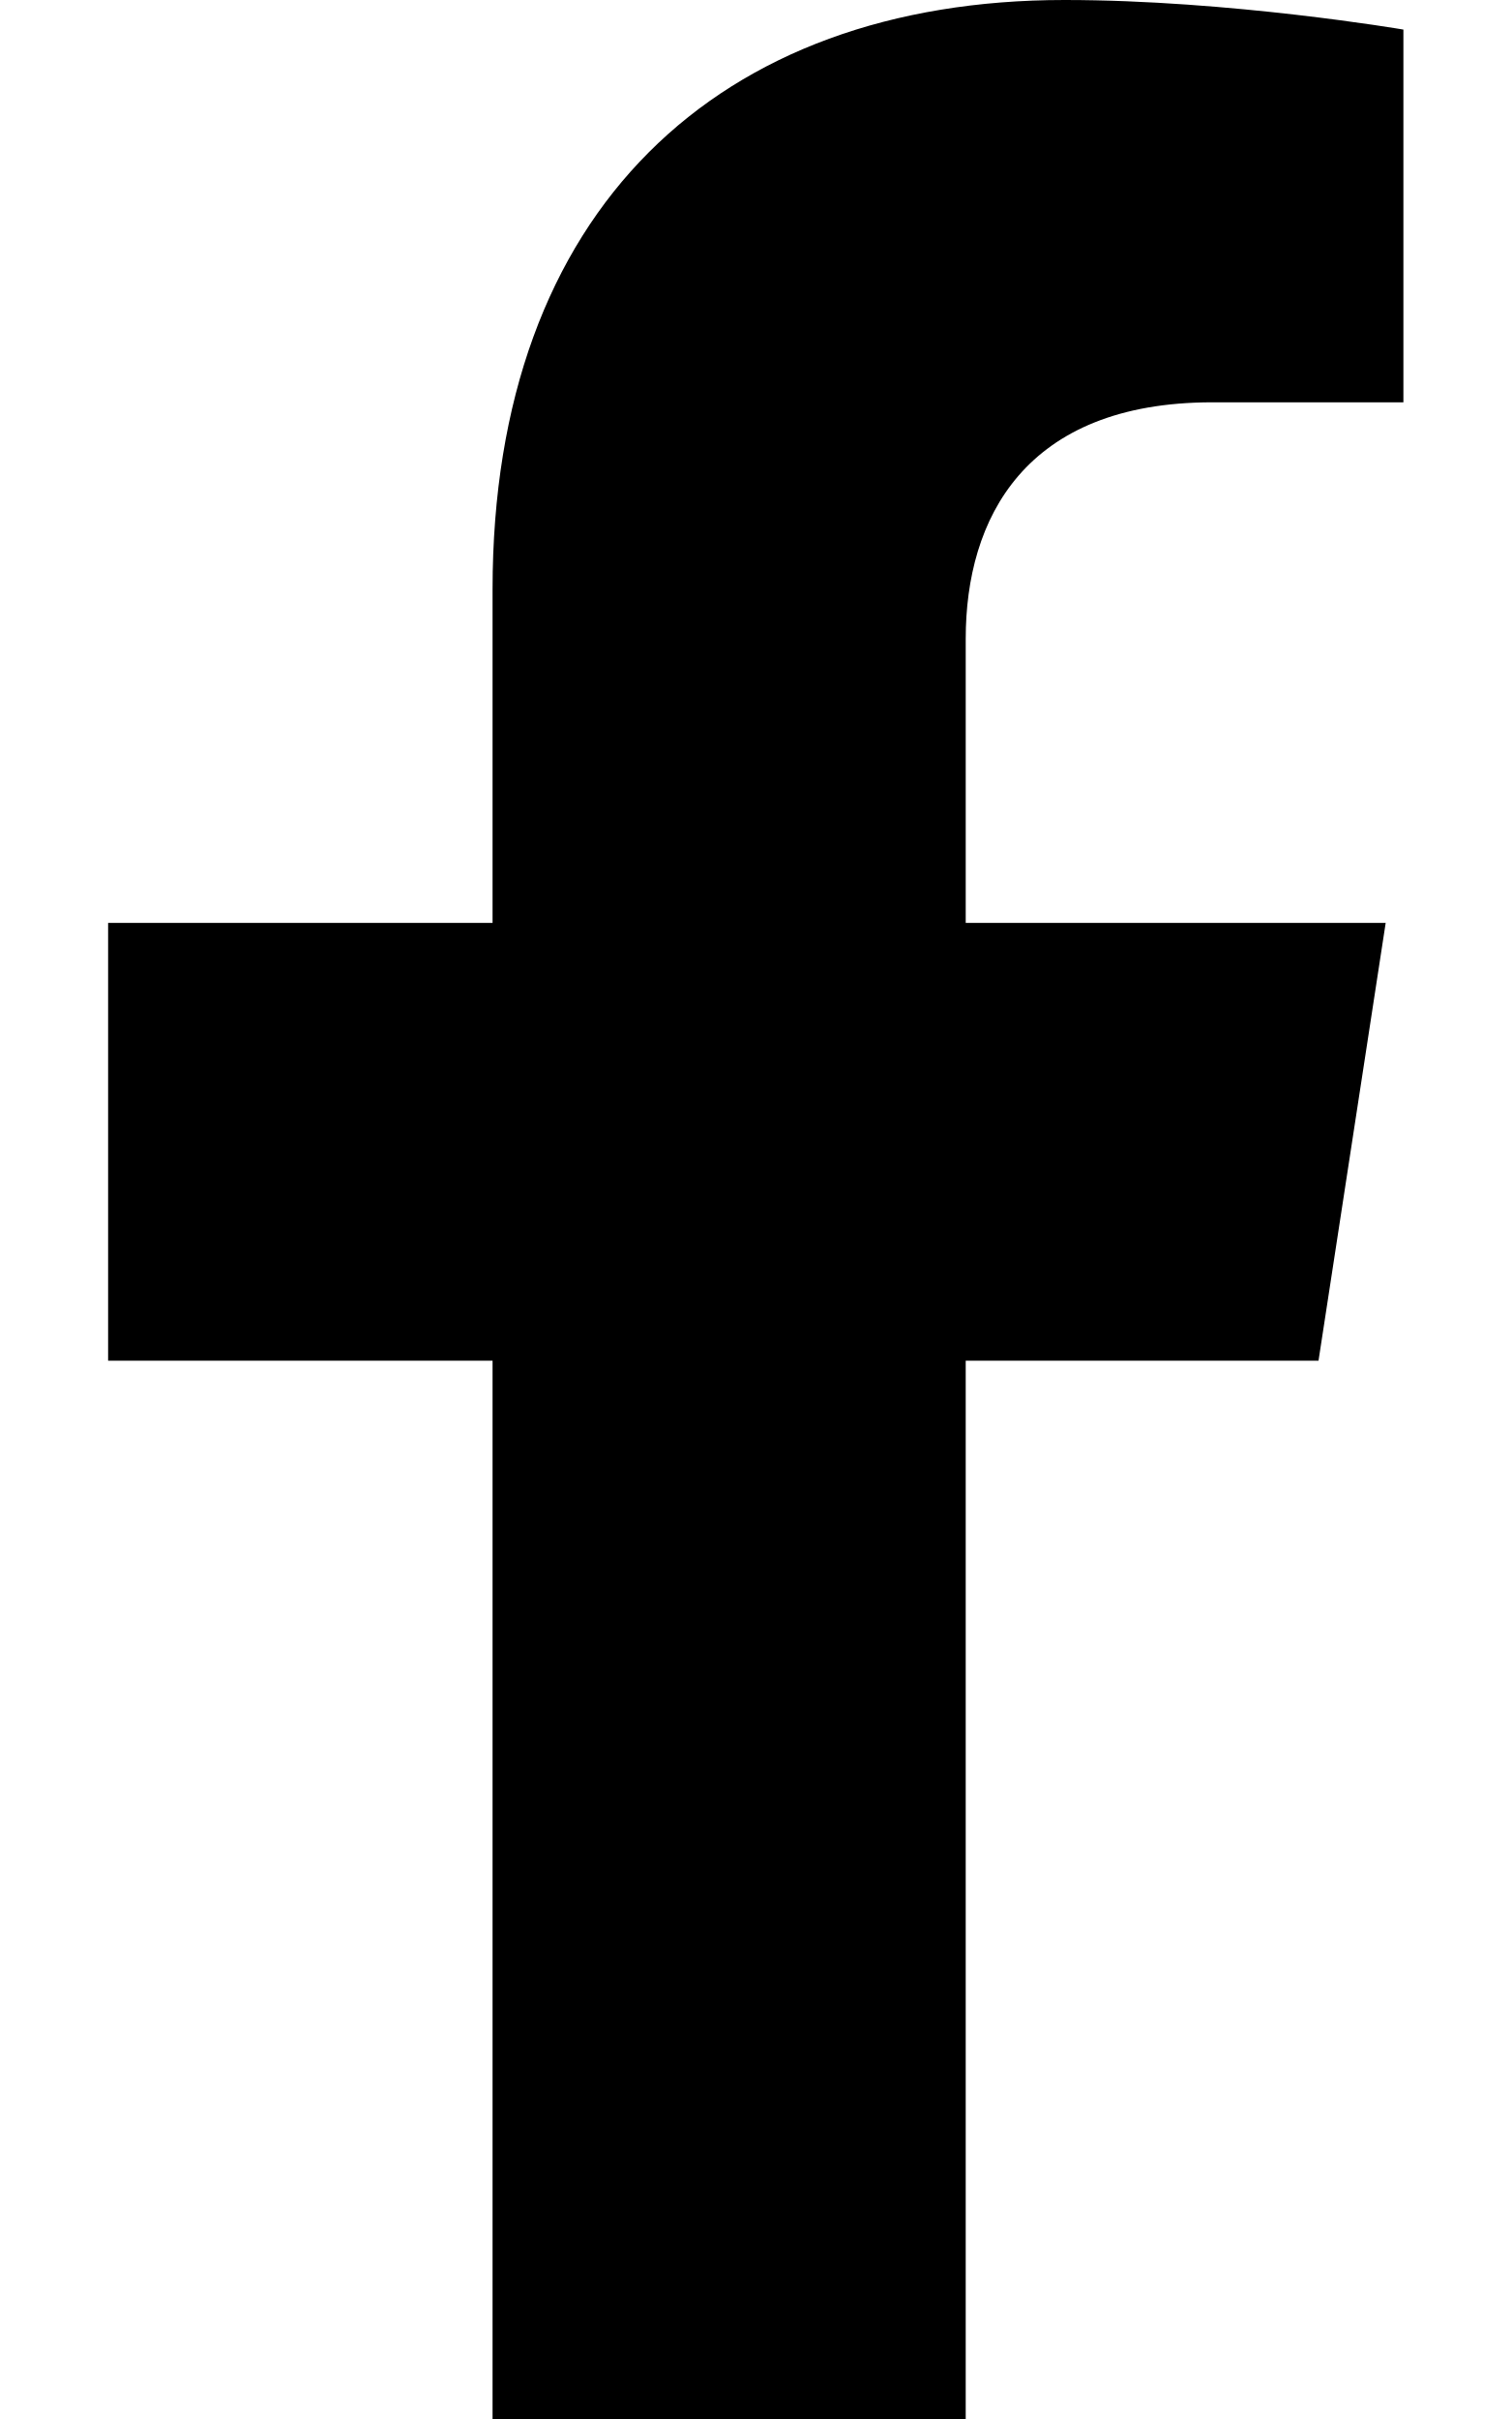
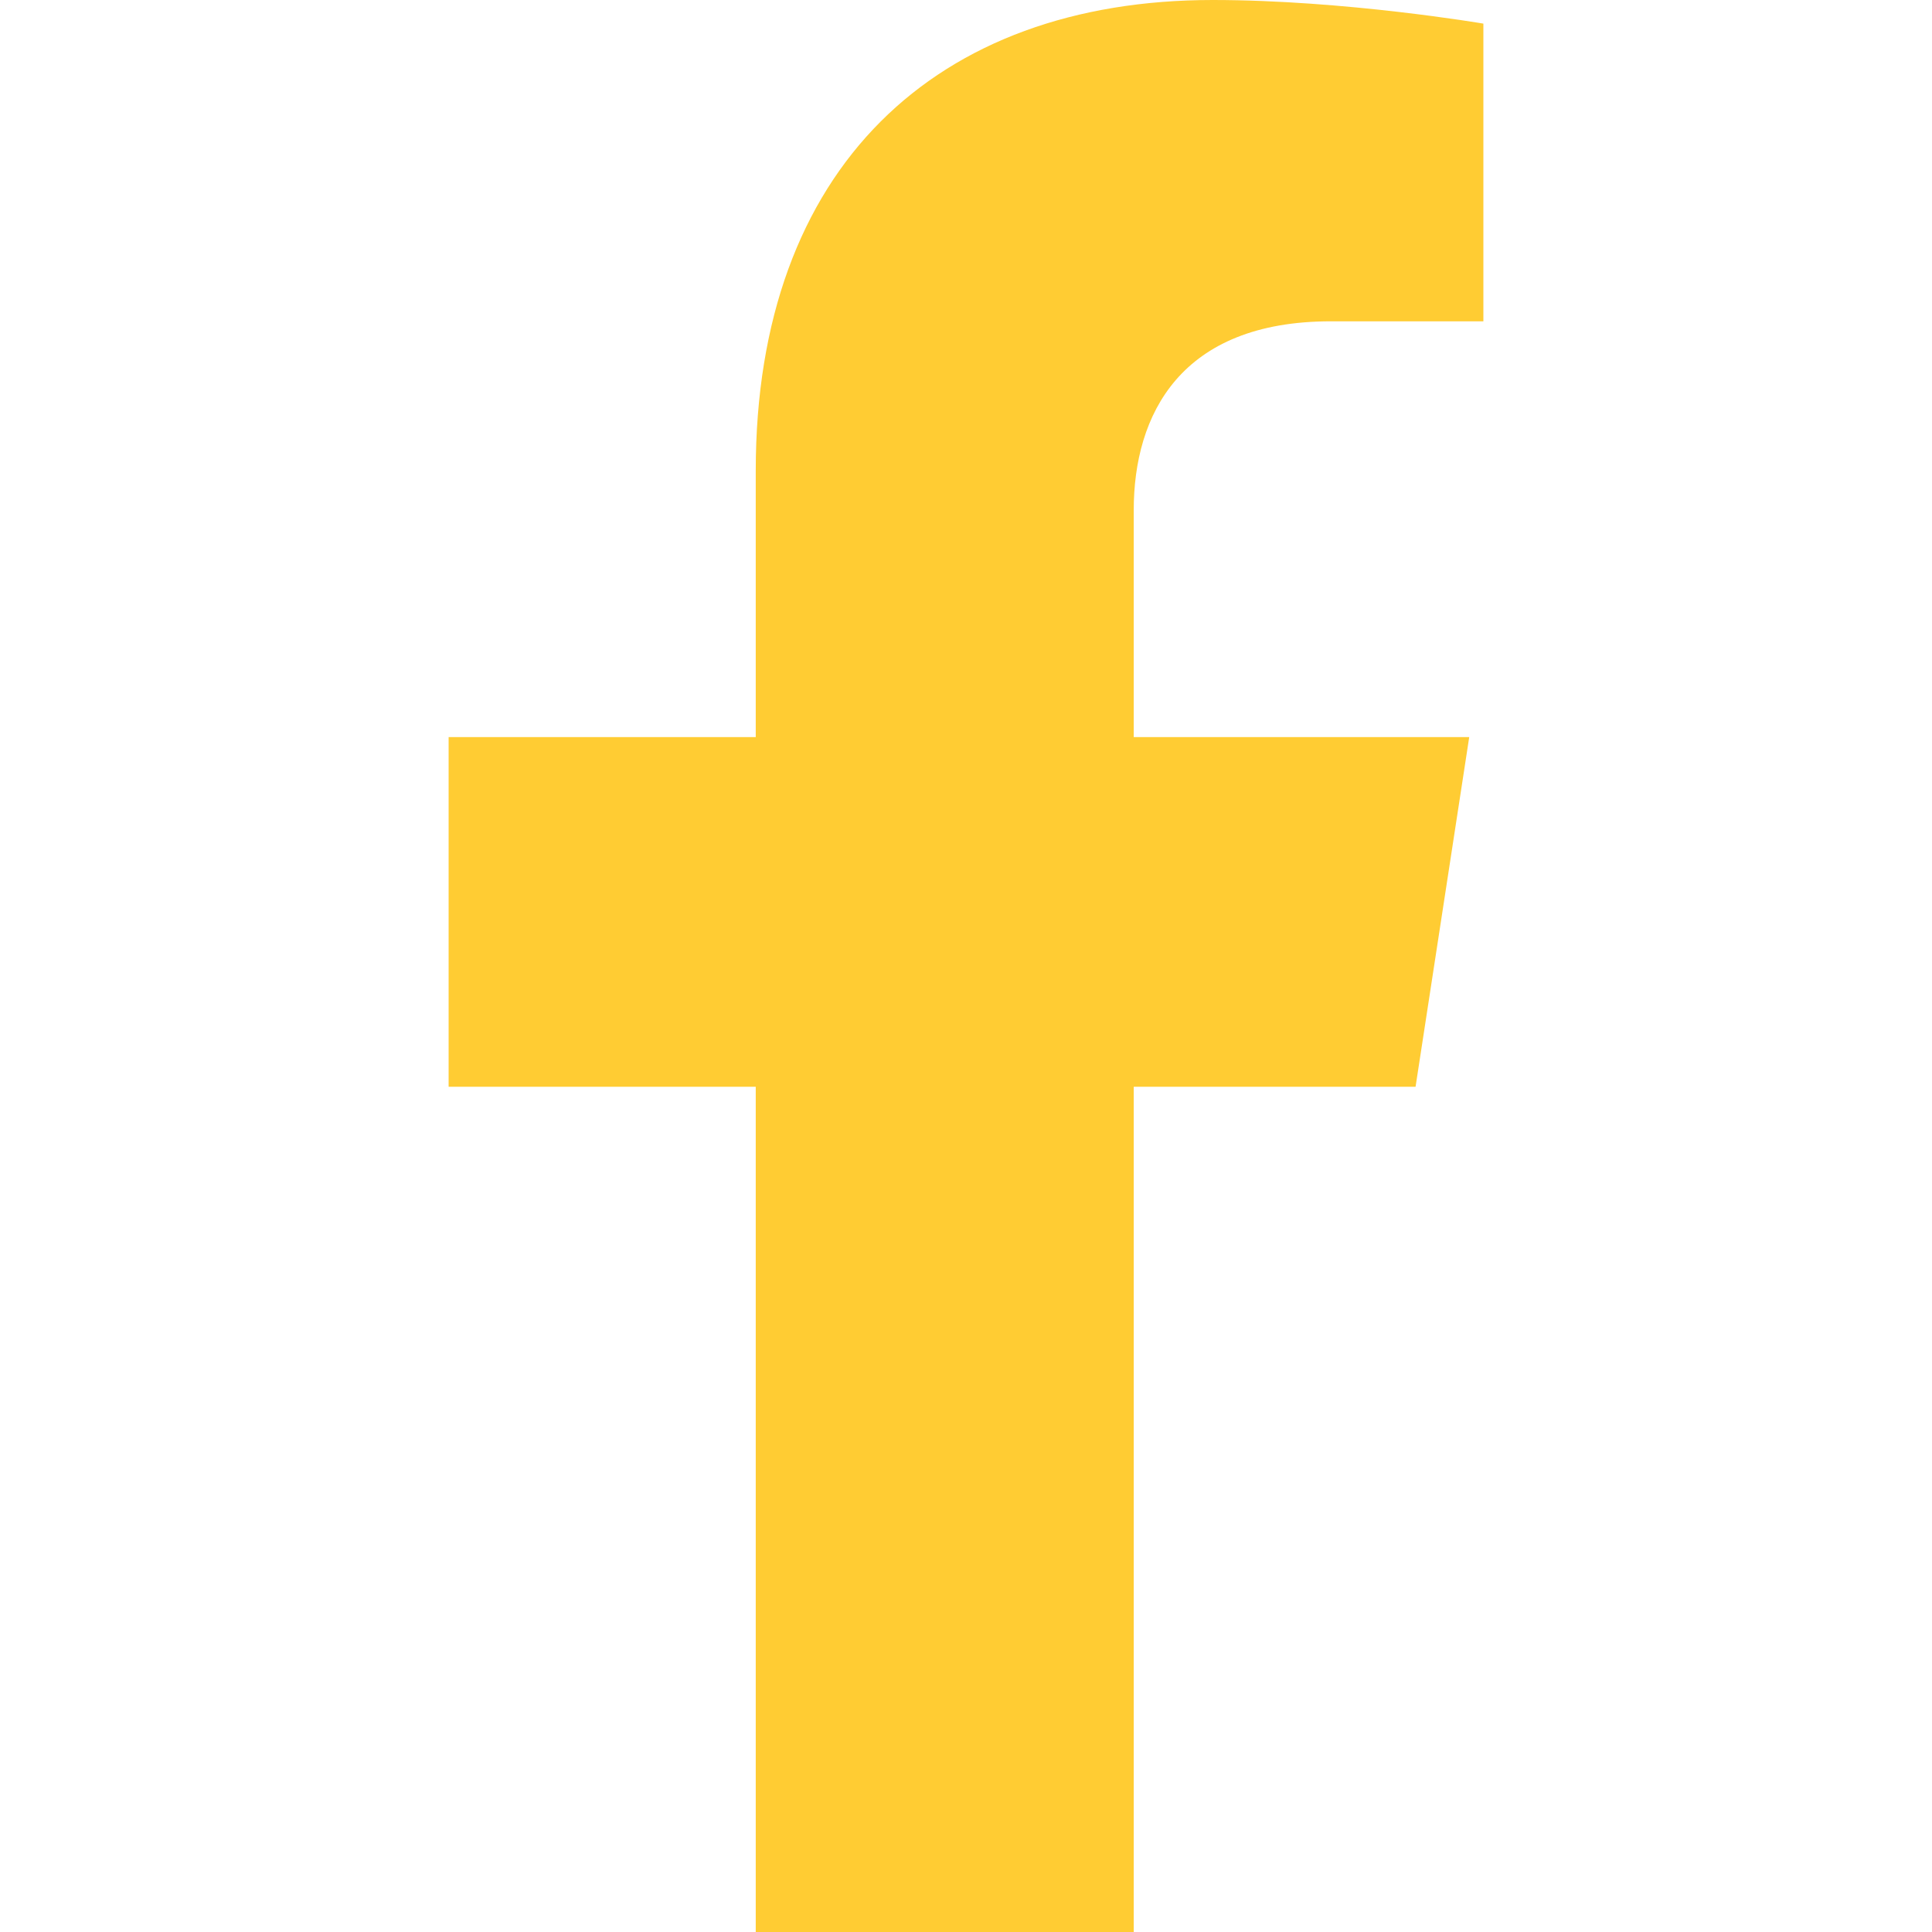
- <svg xmlns="http://www.w3.org/2000/svg" viewBox="0 0 320 512">
+ <svg xmlns="http://www.w3.org/2000/svg" fill="#ffcc33" width="35px" height="35px" viewBox="0 0 320 512">
  <path d="M279.14 288l14.22-92.66h-88.91v-60.13c0-25.35 12.42-50.06 52.24-50.06h40.42V6.26S260.43 0 225.36 0c-73.22 0-121.08 44.38-121.08 124.72v70.62H22.89V288h81.39v224h100.17V288z" />
</svg>
